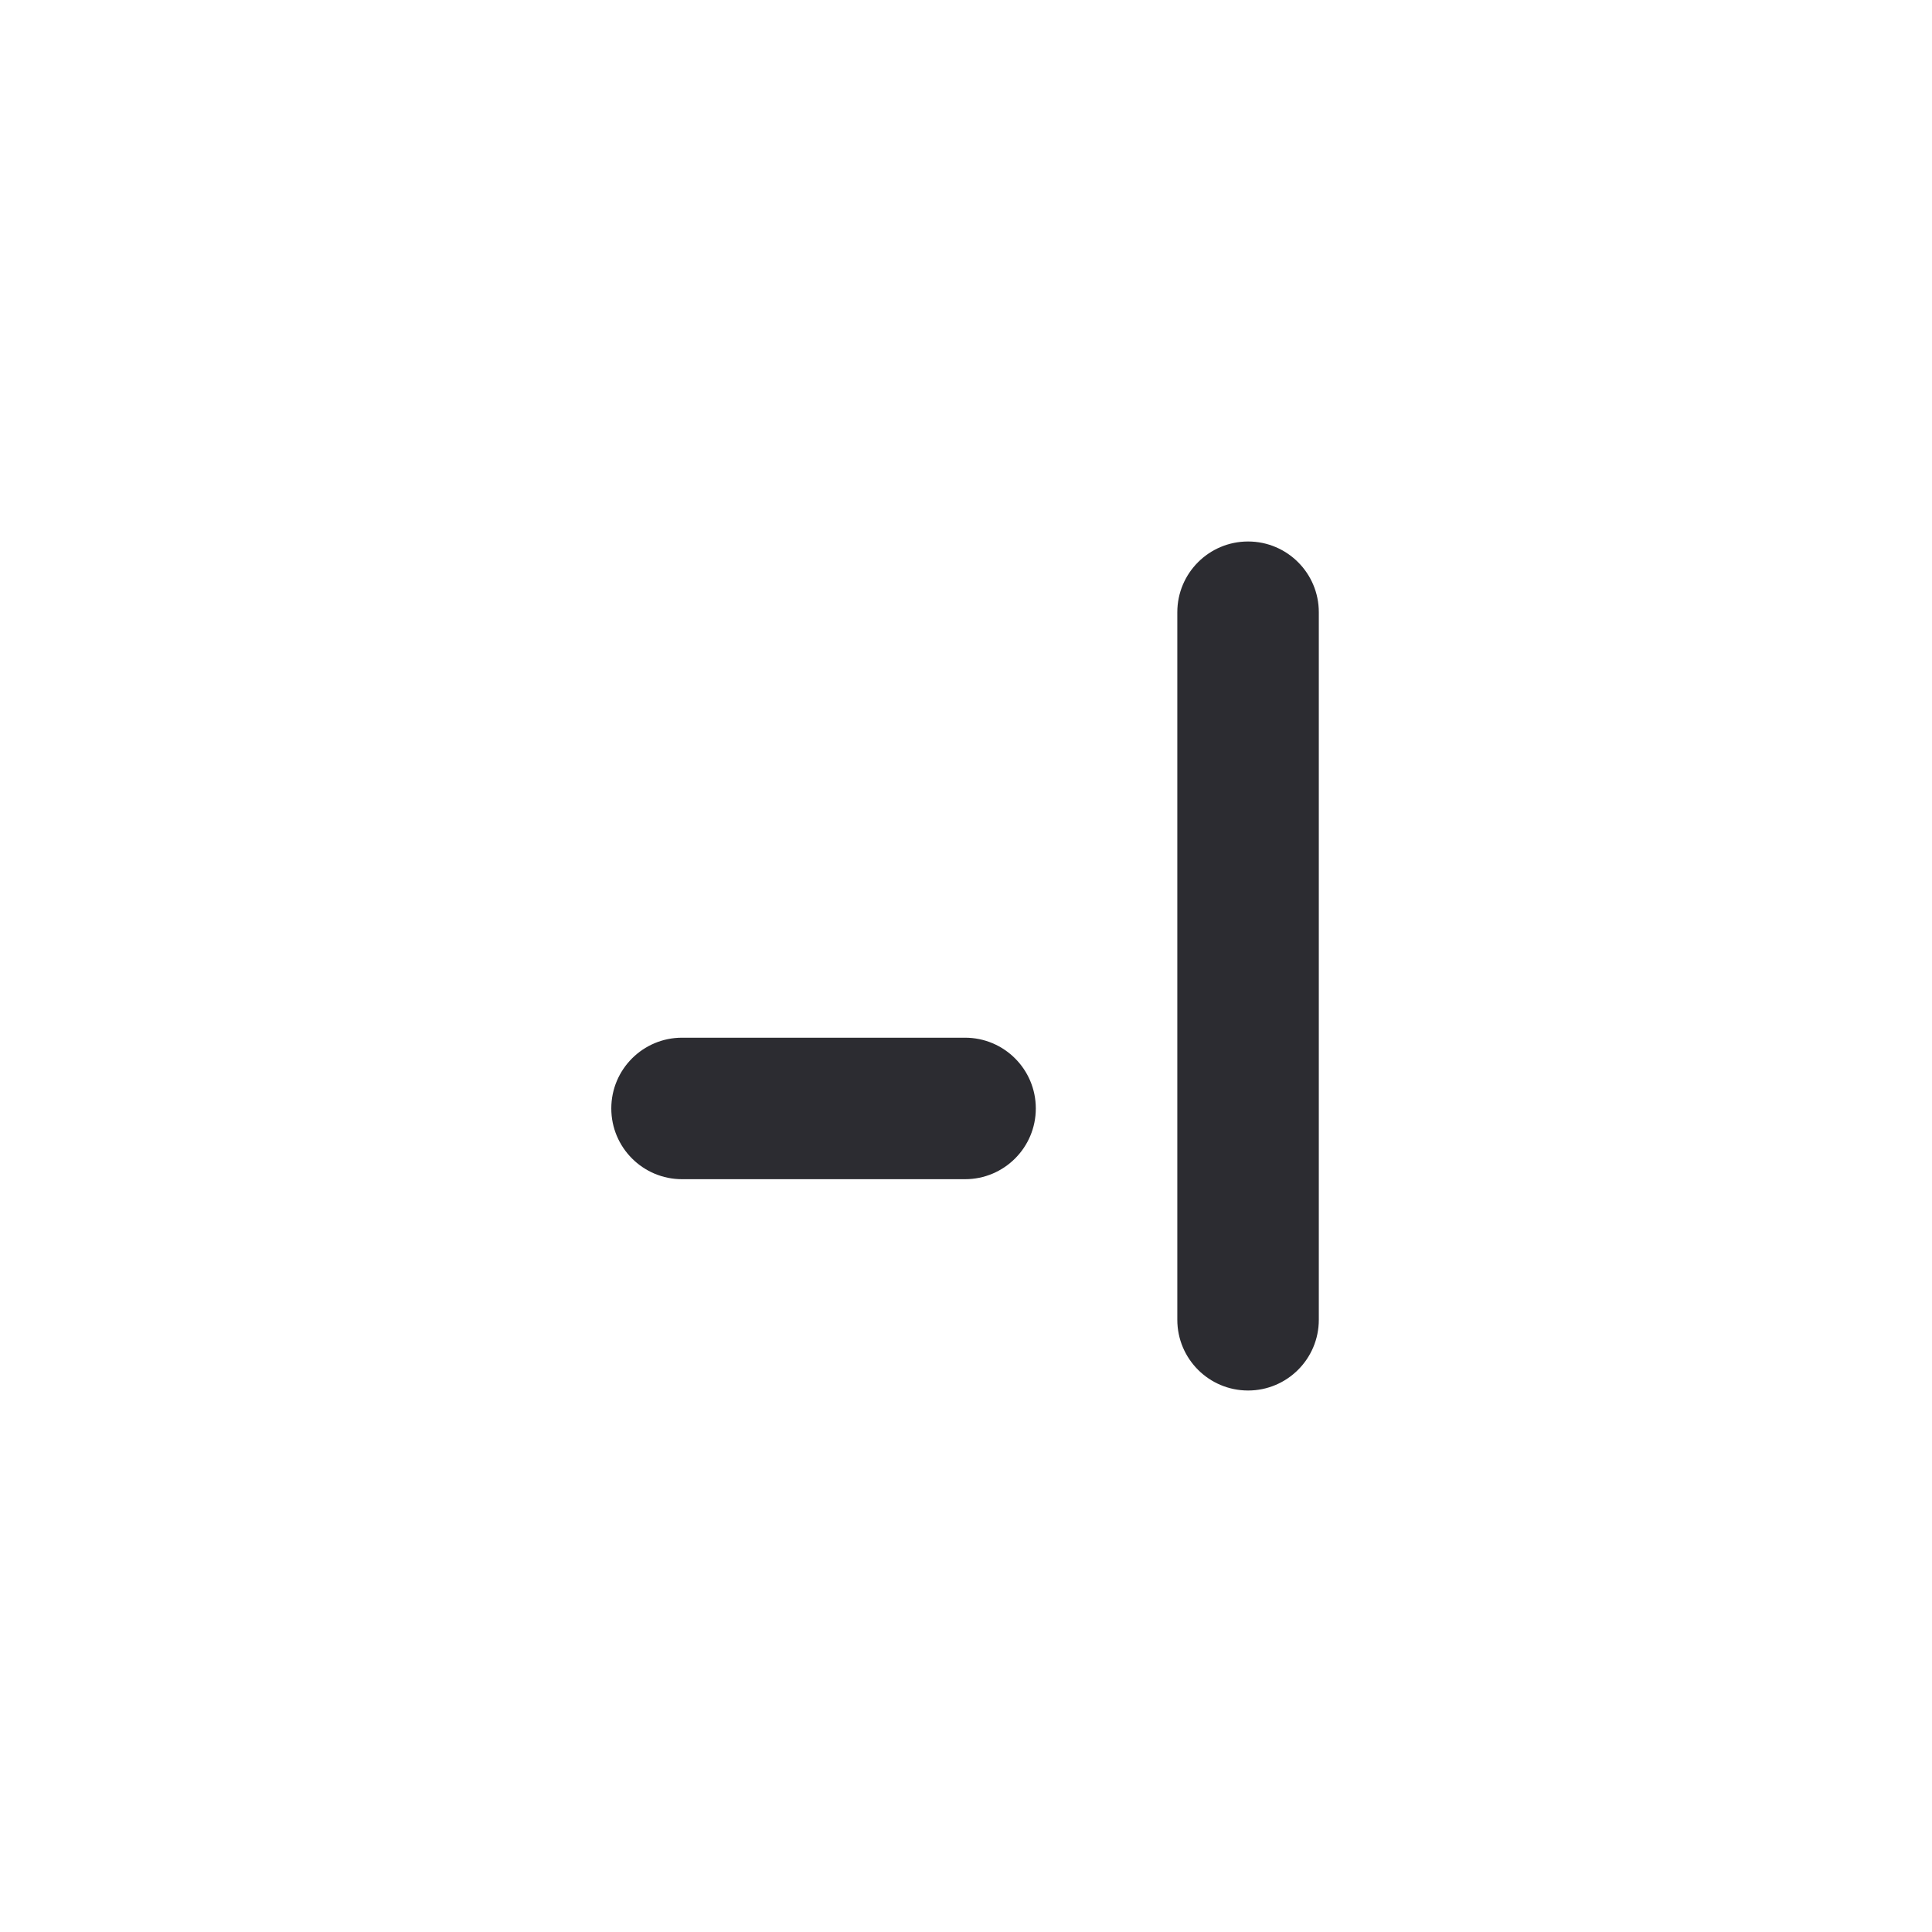
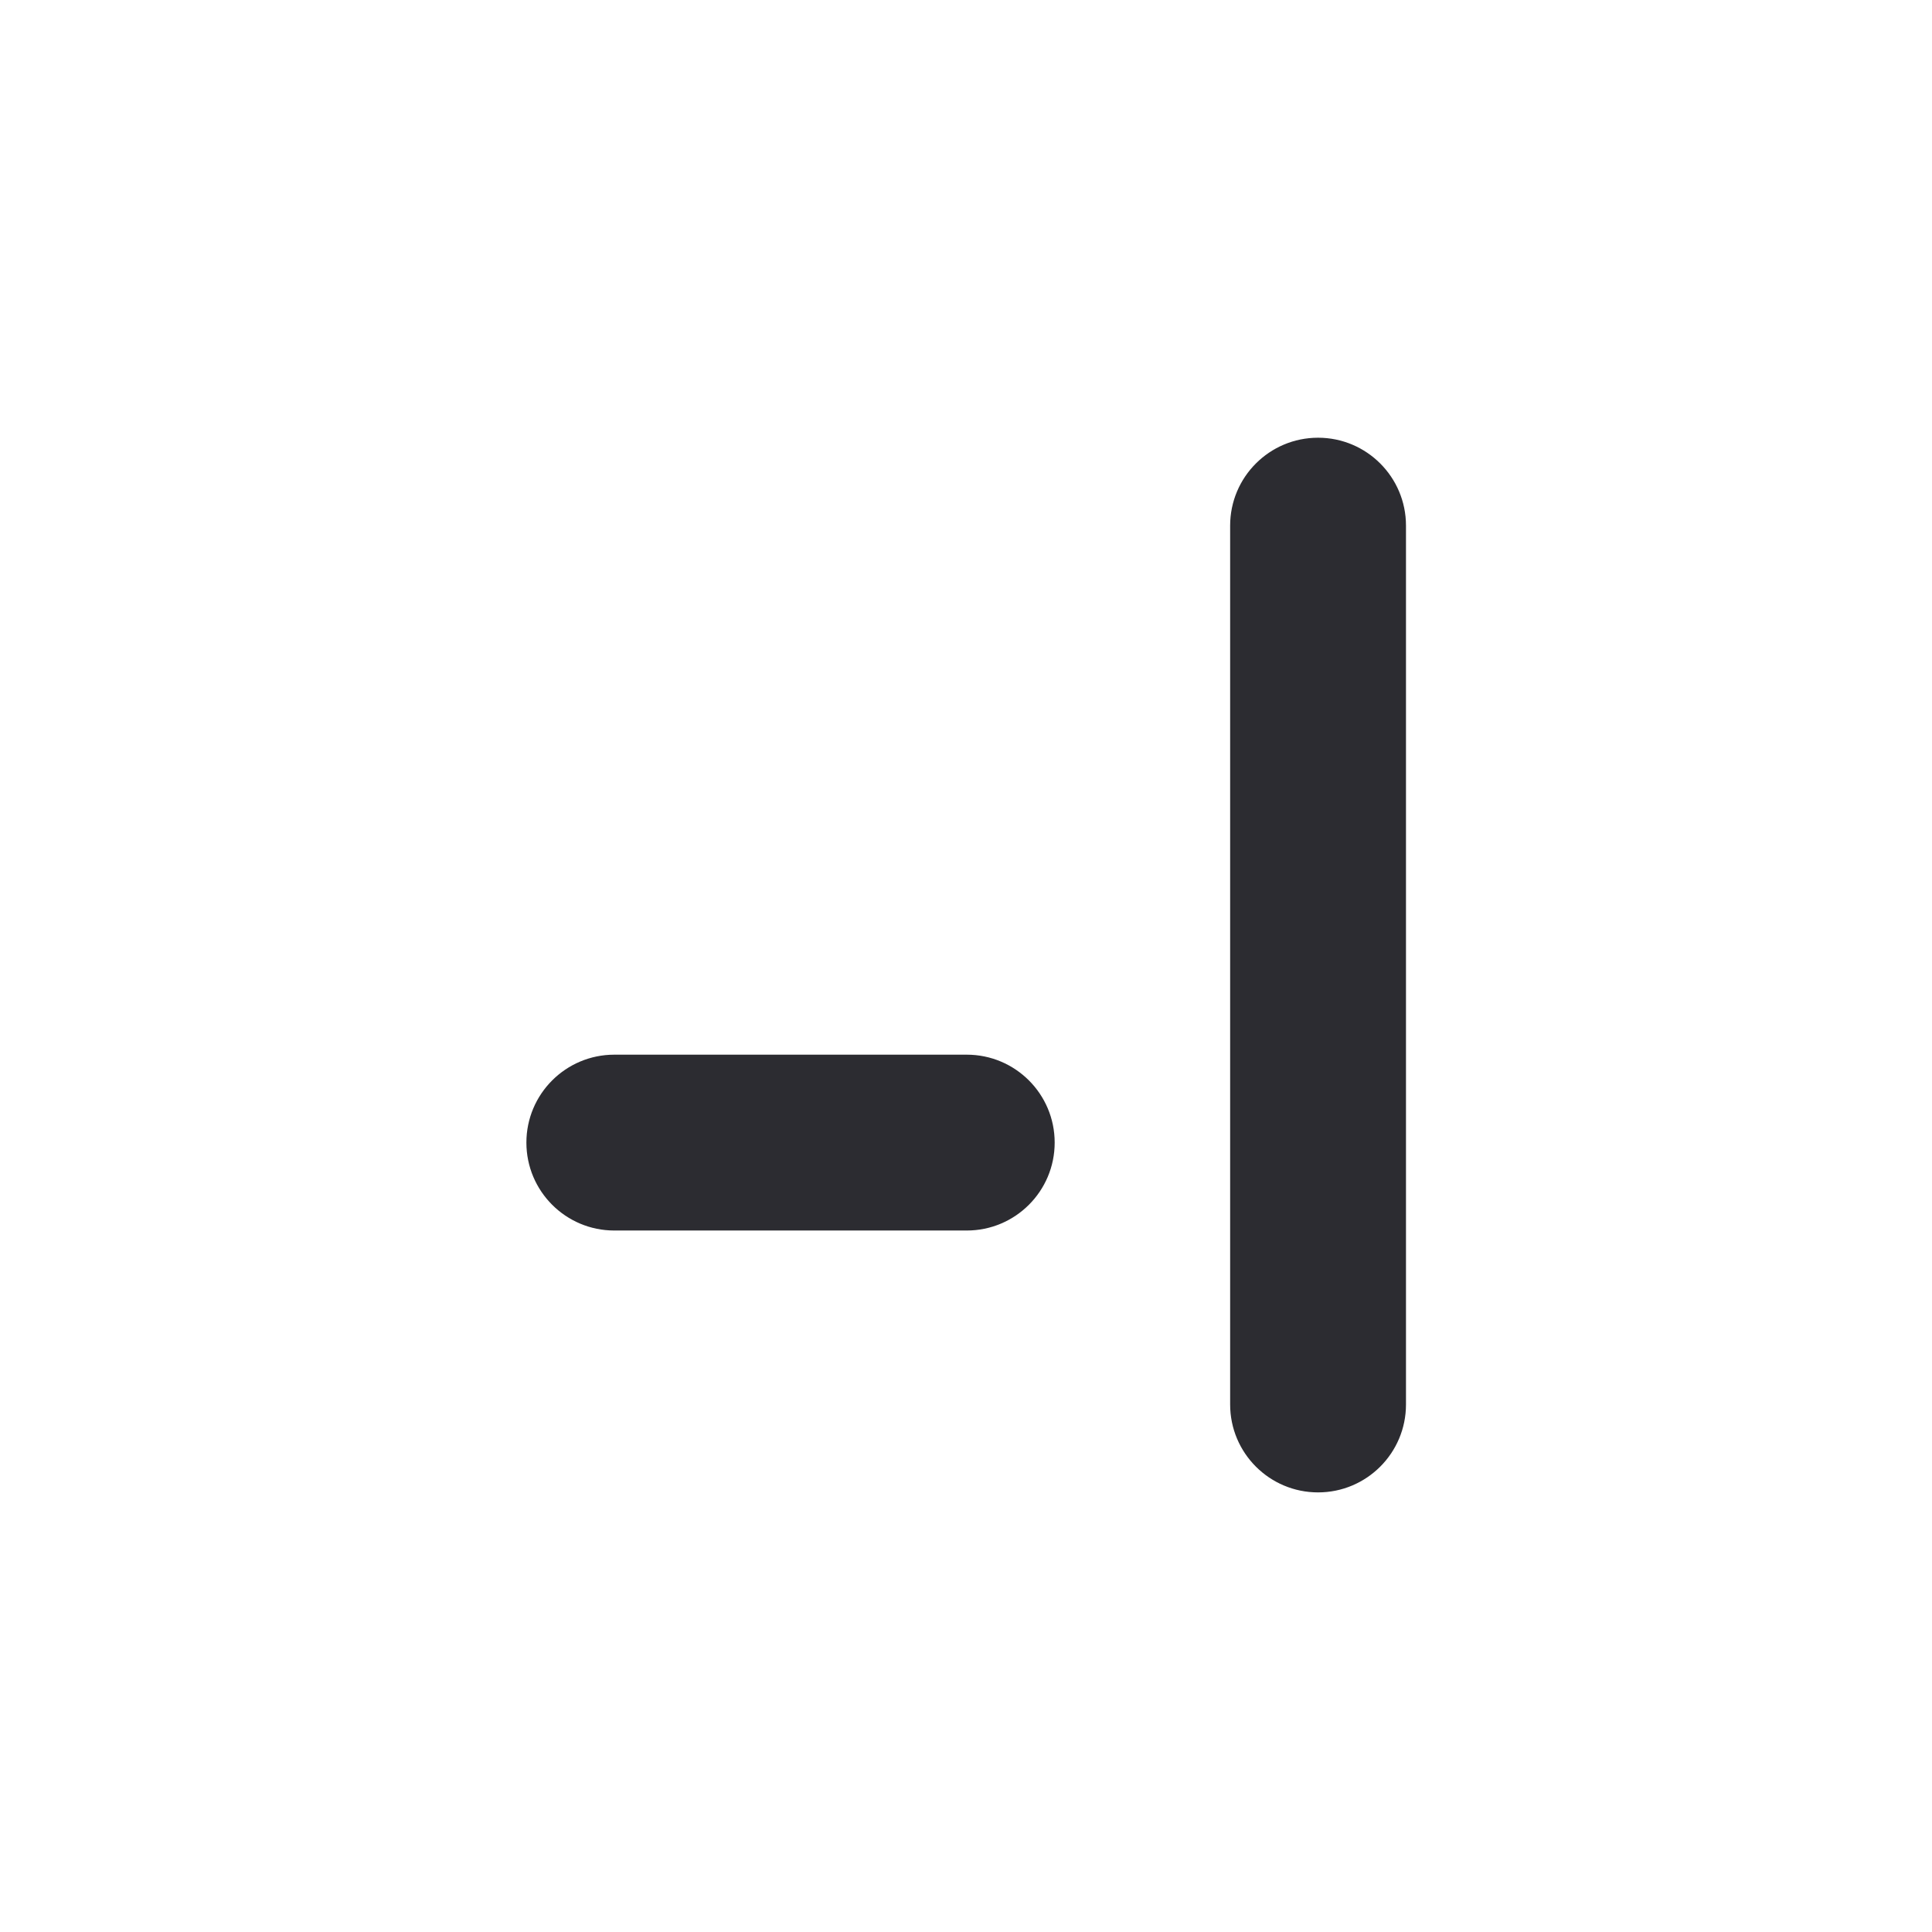
<svg xmlns="http://www.w3.org/2000/svg" width="1024" height="1024" viewBox="0 0 1024 1024">
-   <rect x="324" y="550" width="225" height="75" rx="37.5" fill="#2C2C31" />
-   <rect x="624" y="287" width="75" height="450" rx="37.5" fill="#2C2C31" />
+   <rect x="279" y="559" width="280" height="93.2" rx="46.6" fill="#2C2C31" />
+   <rect x="652" y="232" width="93.2" height="559" rx="46.6" fill="#2C2C31" />
</svg>
